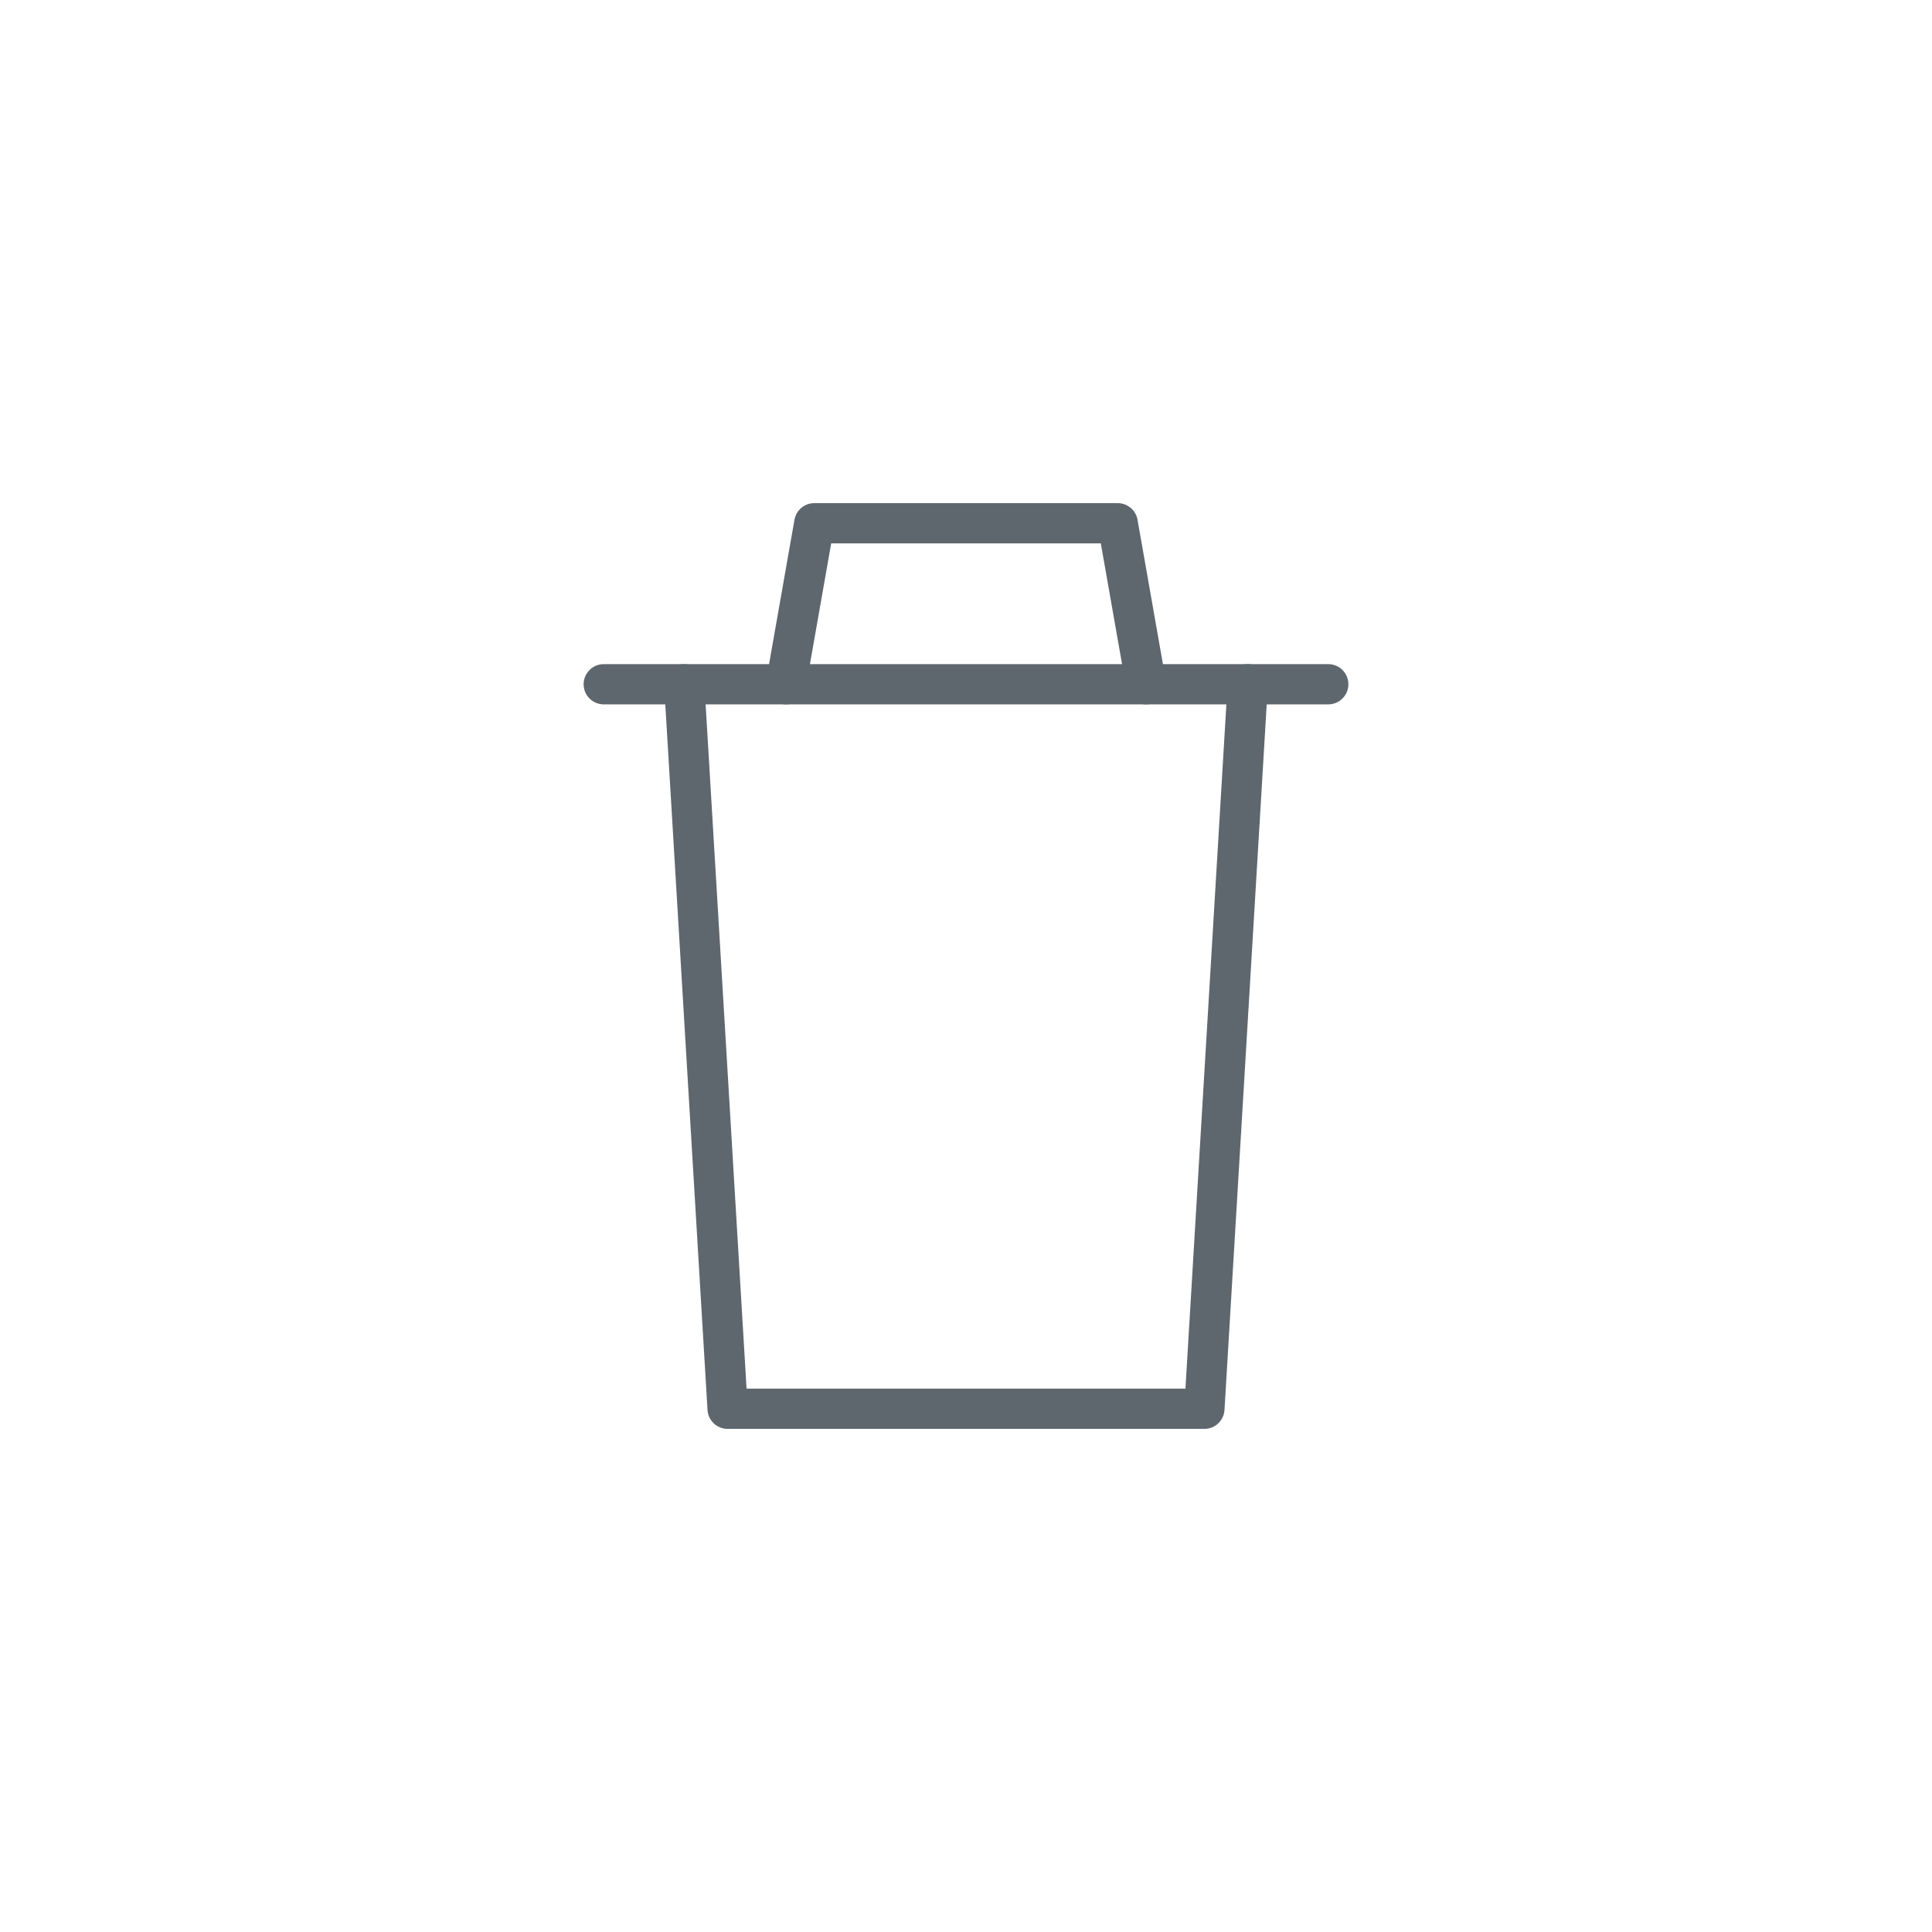
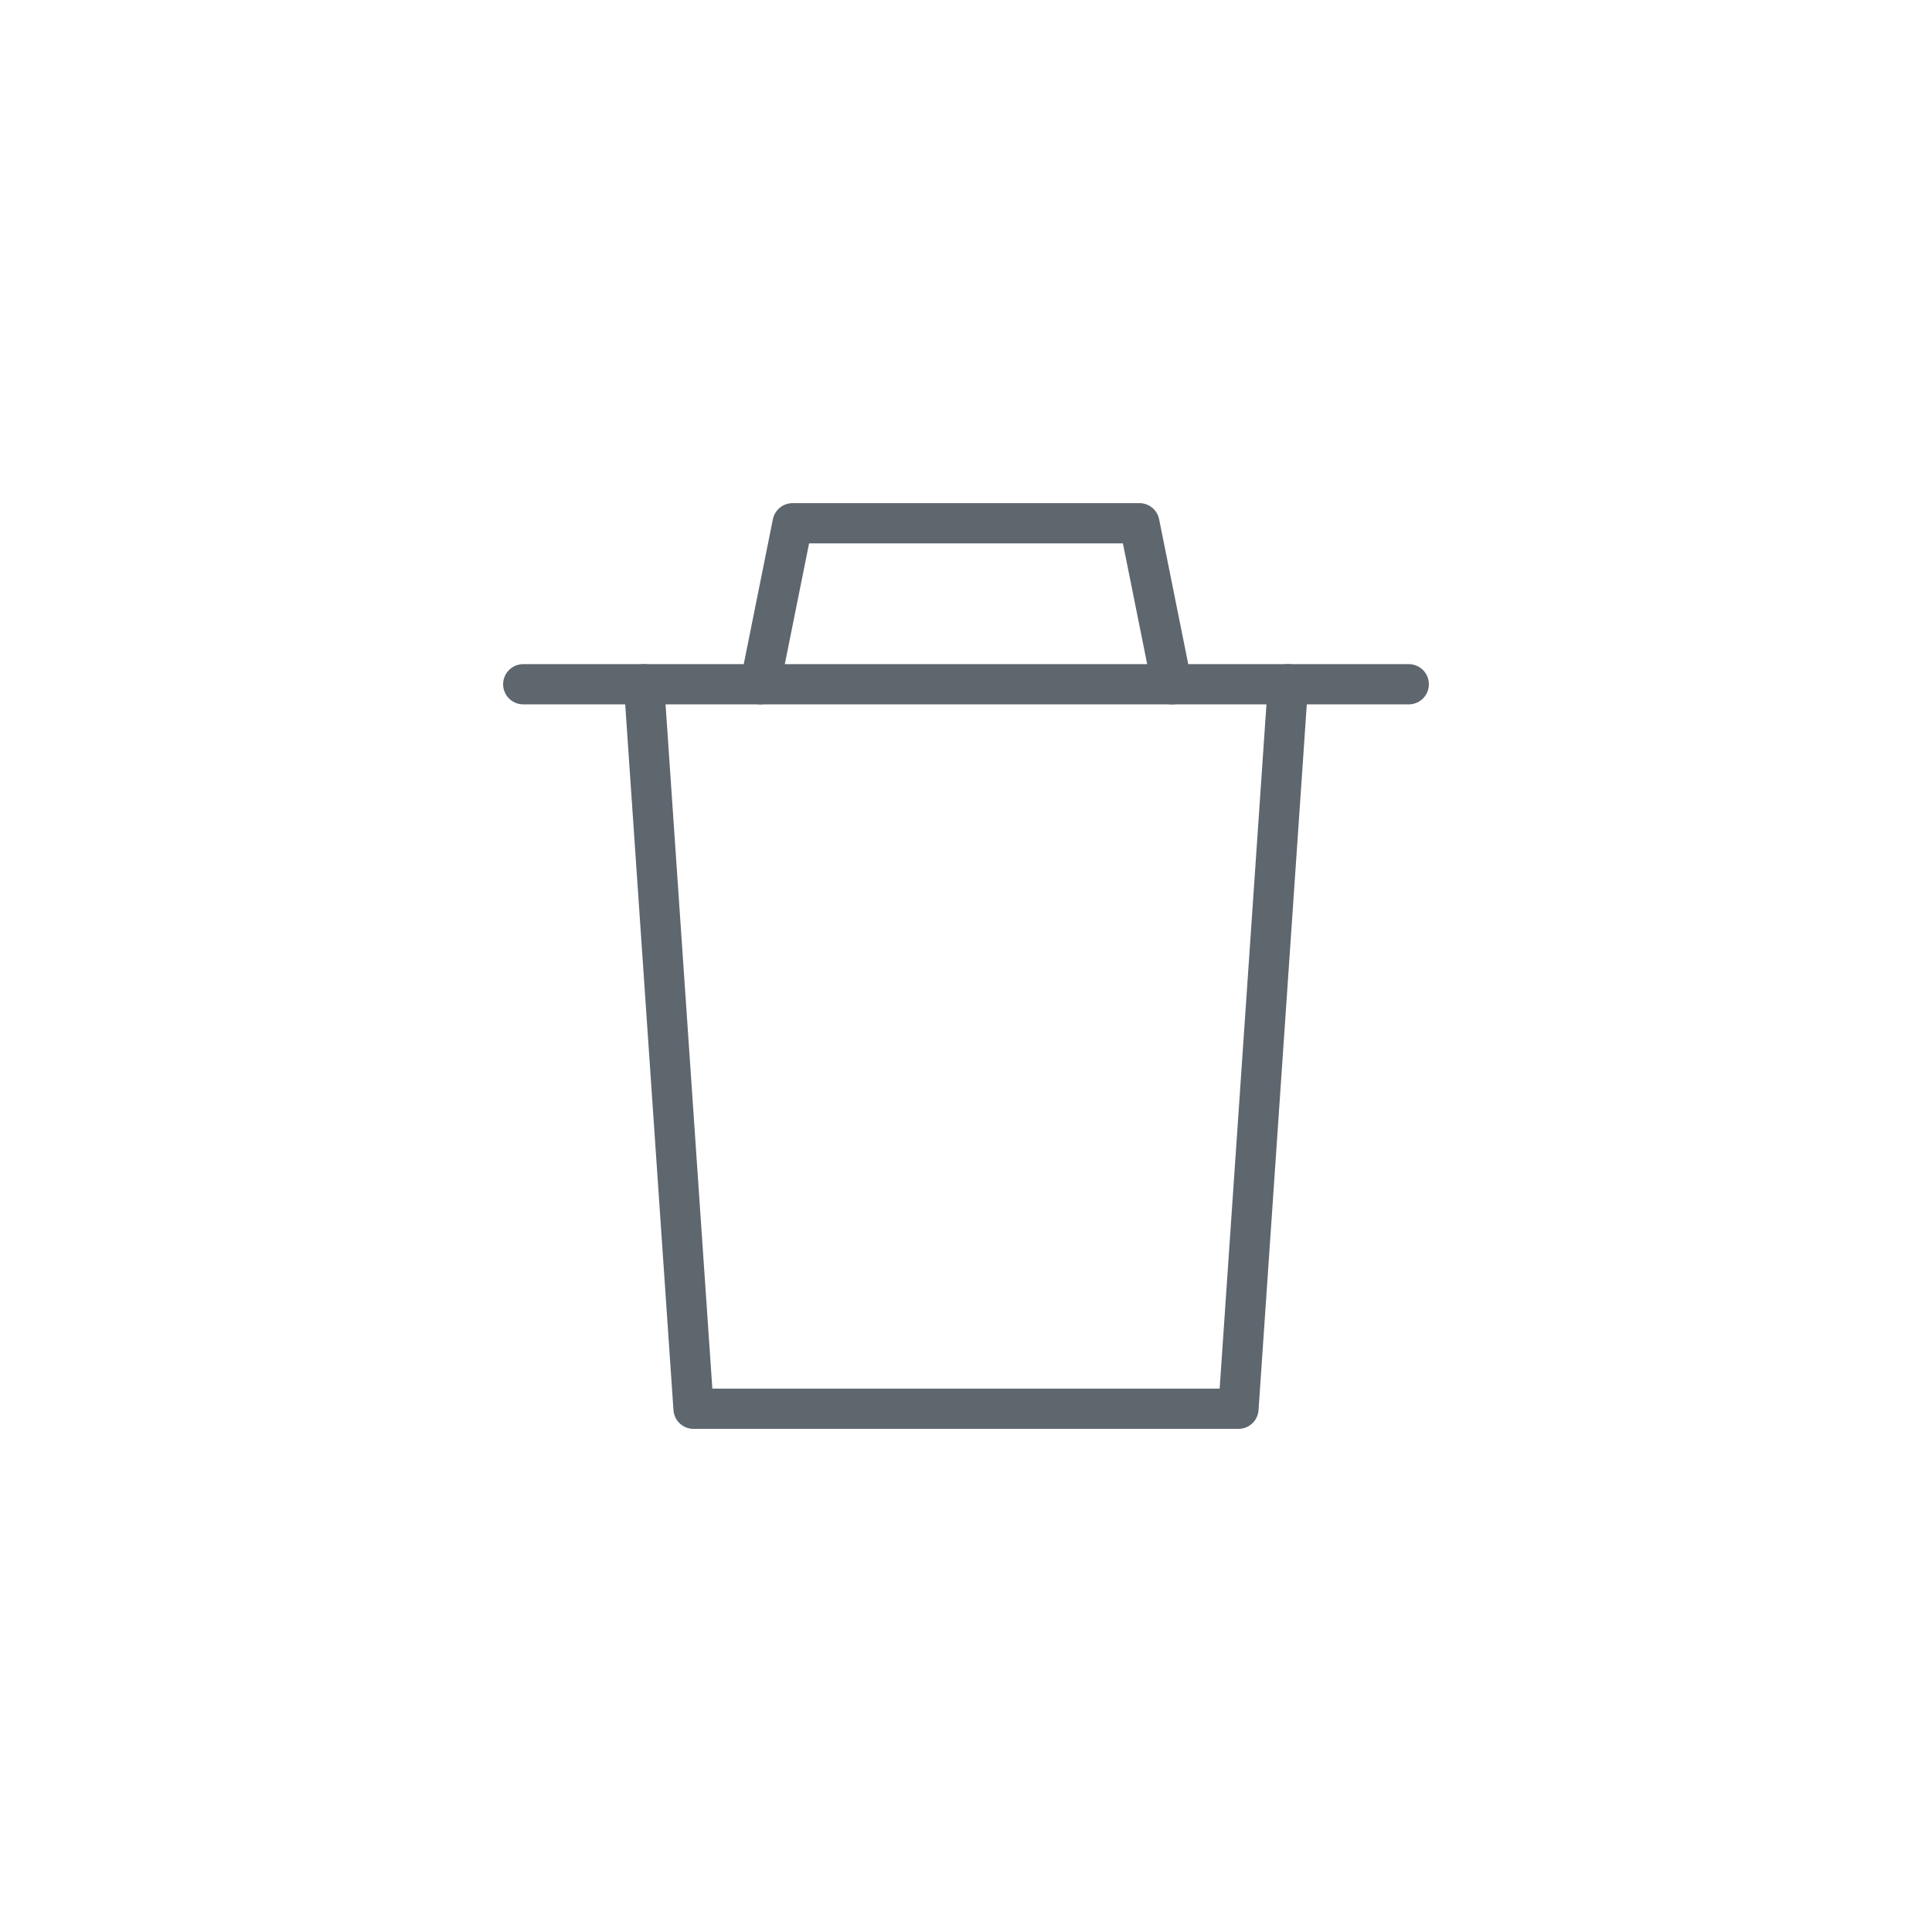
<svg xmlns="http://www.w3.org/2000/svg" width="48" height="48" viewBox="0 0 48 48" fill="none">
-   <path d="M15 17L17.054 17L33 17" stroke="#5E666E" stroke-linecap="round" />
-   <path d="M31 17L29.923 35L18.077 35L17 17M19.527 17L20.231 13L27.769 13L28.473 17" stroke="#5E666E" stroke-linecap="round" stroke-linejoin="round" />
+   <path d="M13 17L15.511 17L35 17" stroke="#5E666E" stroke-linecap="round" />
+   <path d="M32 17L30.769 35L17.231 35L16 17M18.888 17L19.692 13L28.308 13L29.112 17" stroke="#5E666E" stroke-linecap="round" stroke-linejoin="round" />
</svg>
